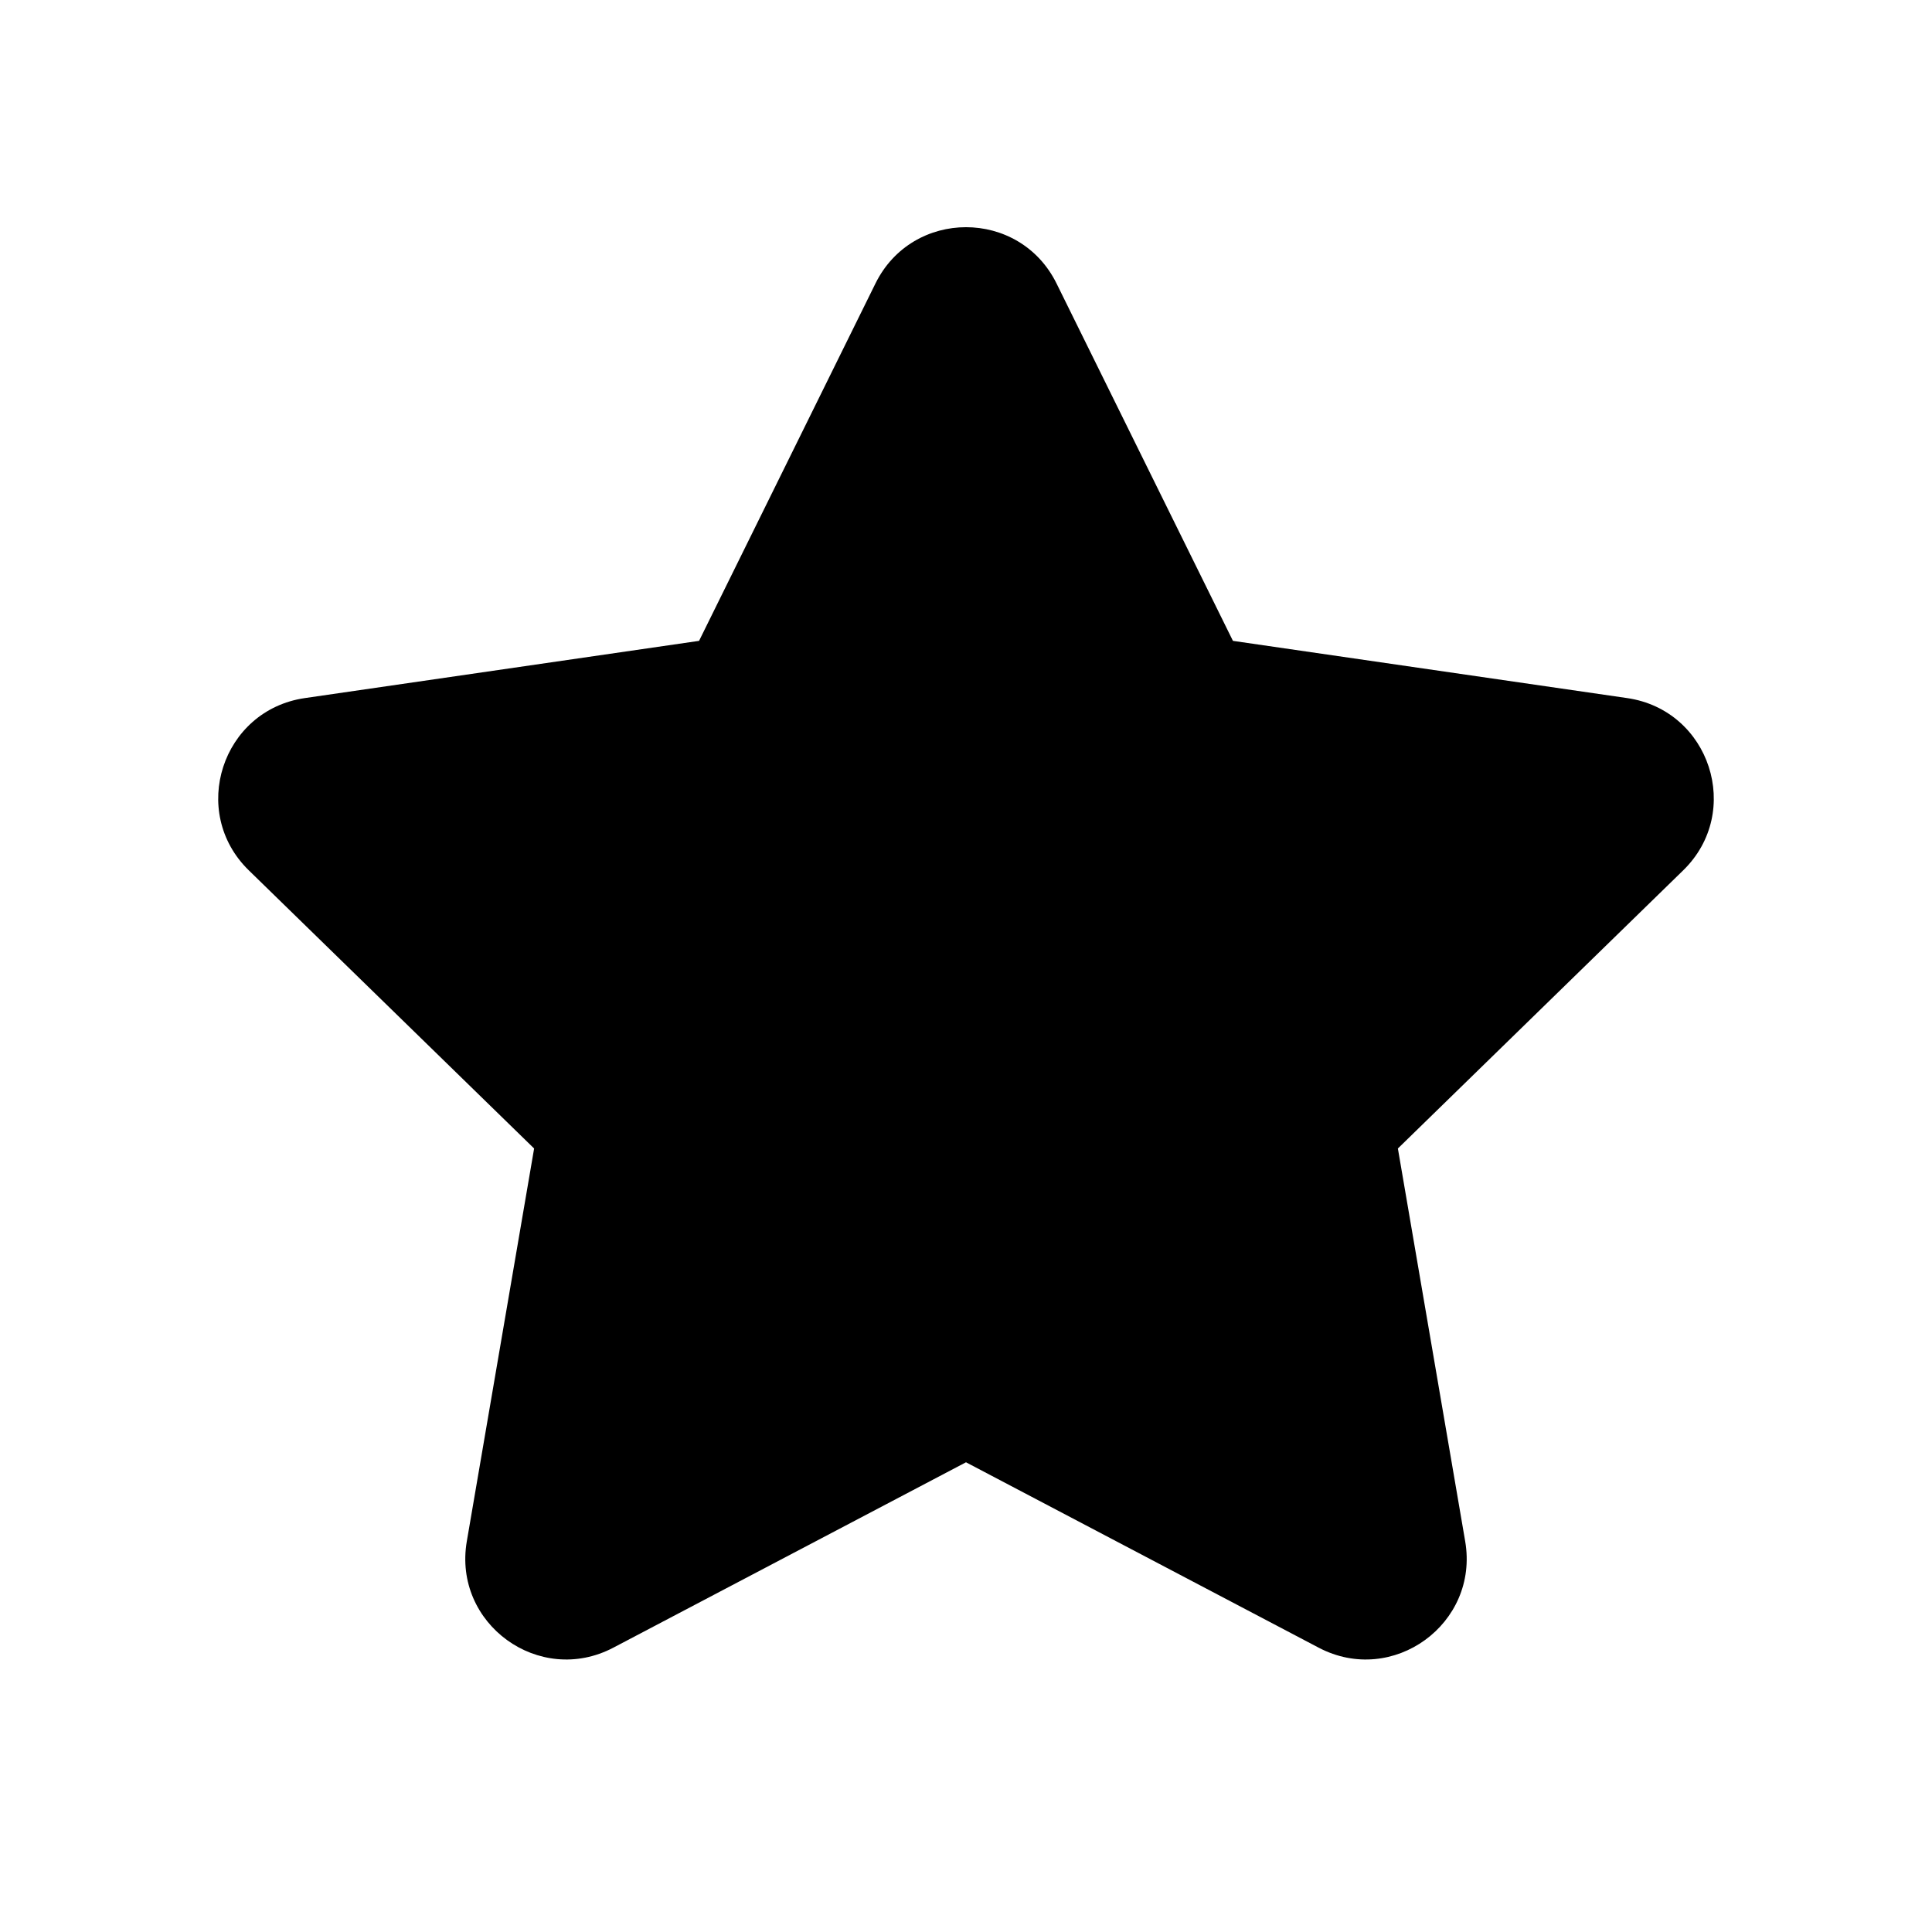
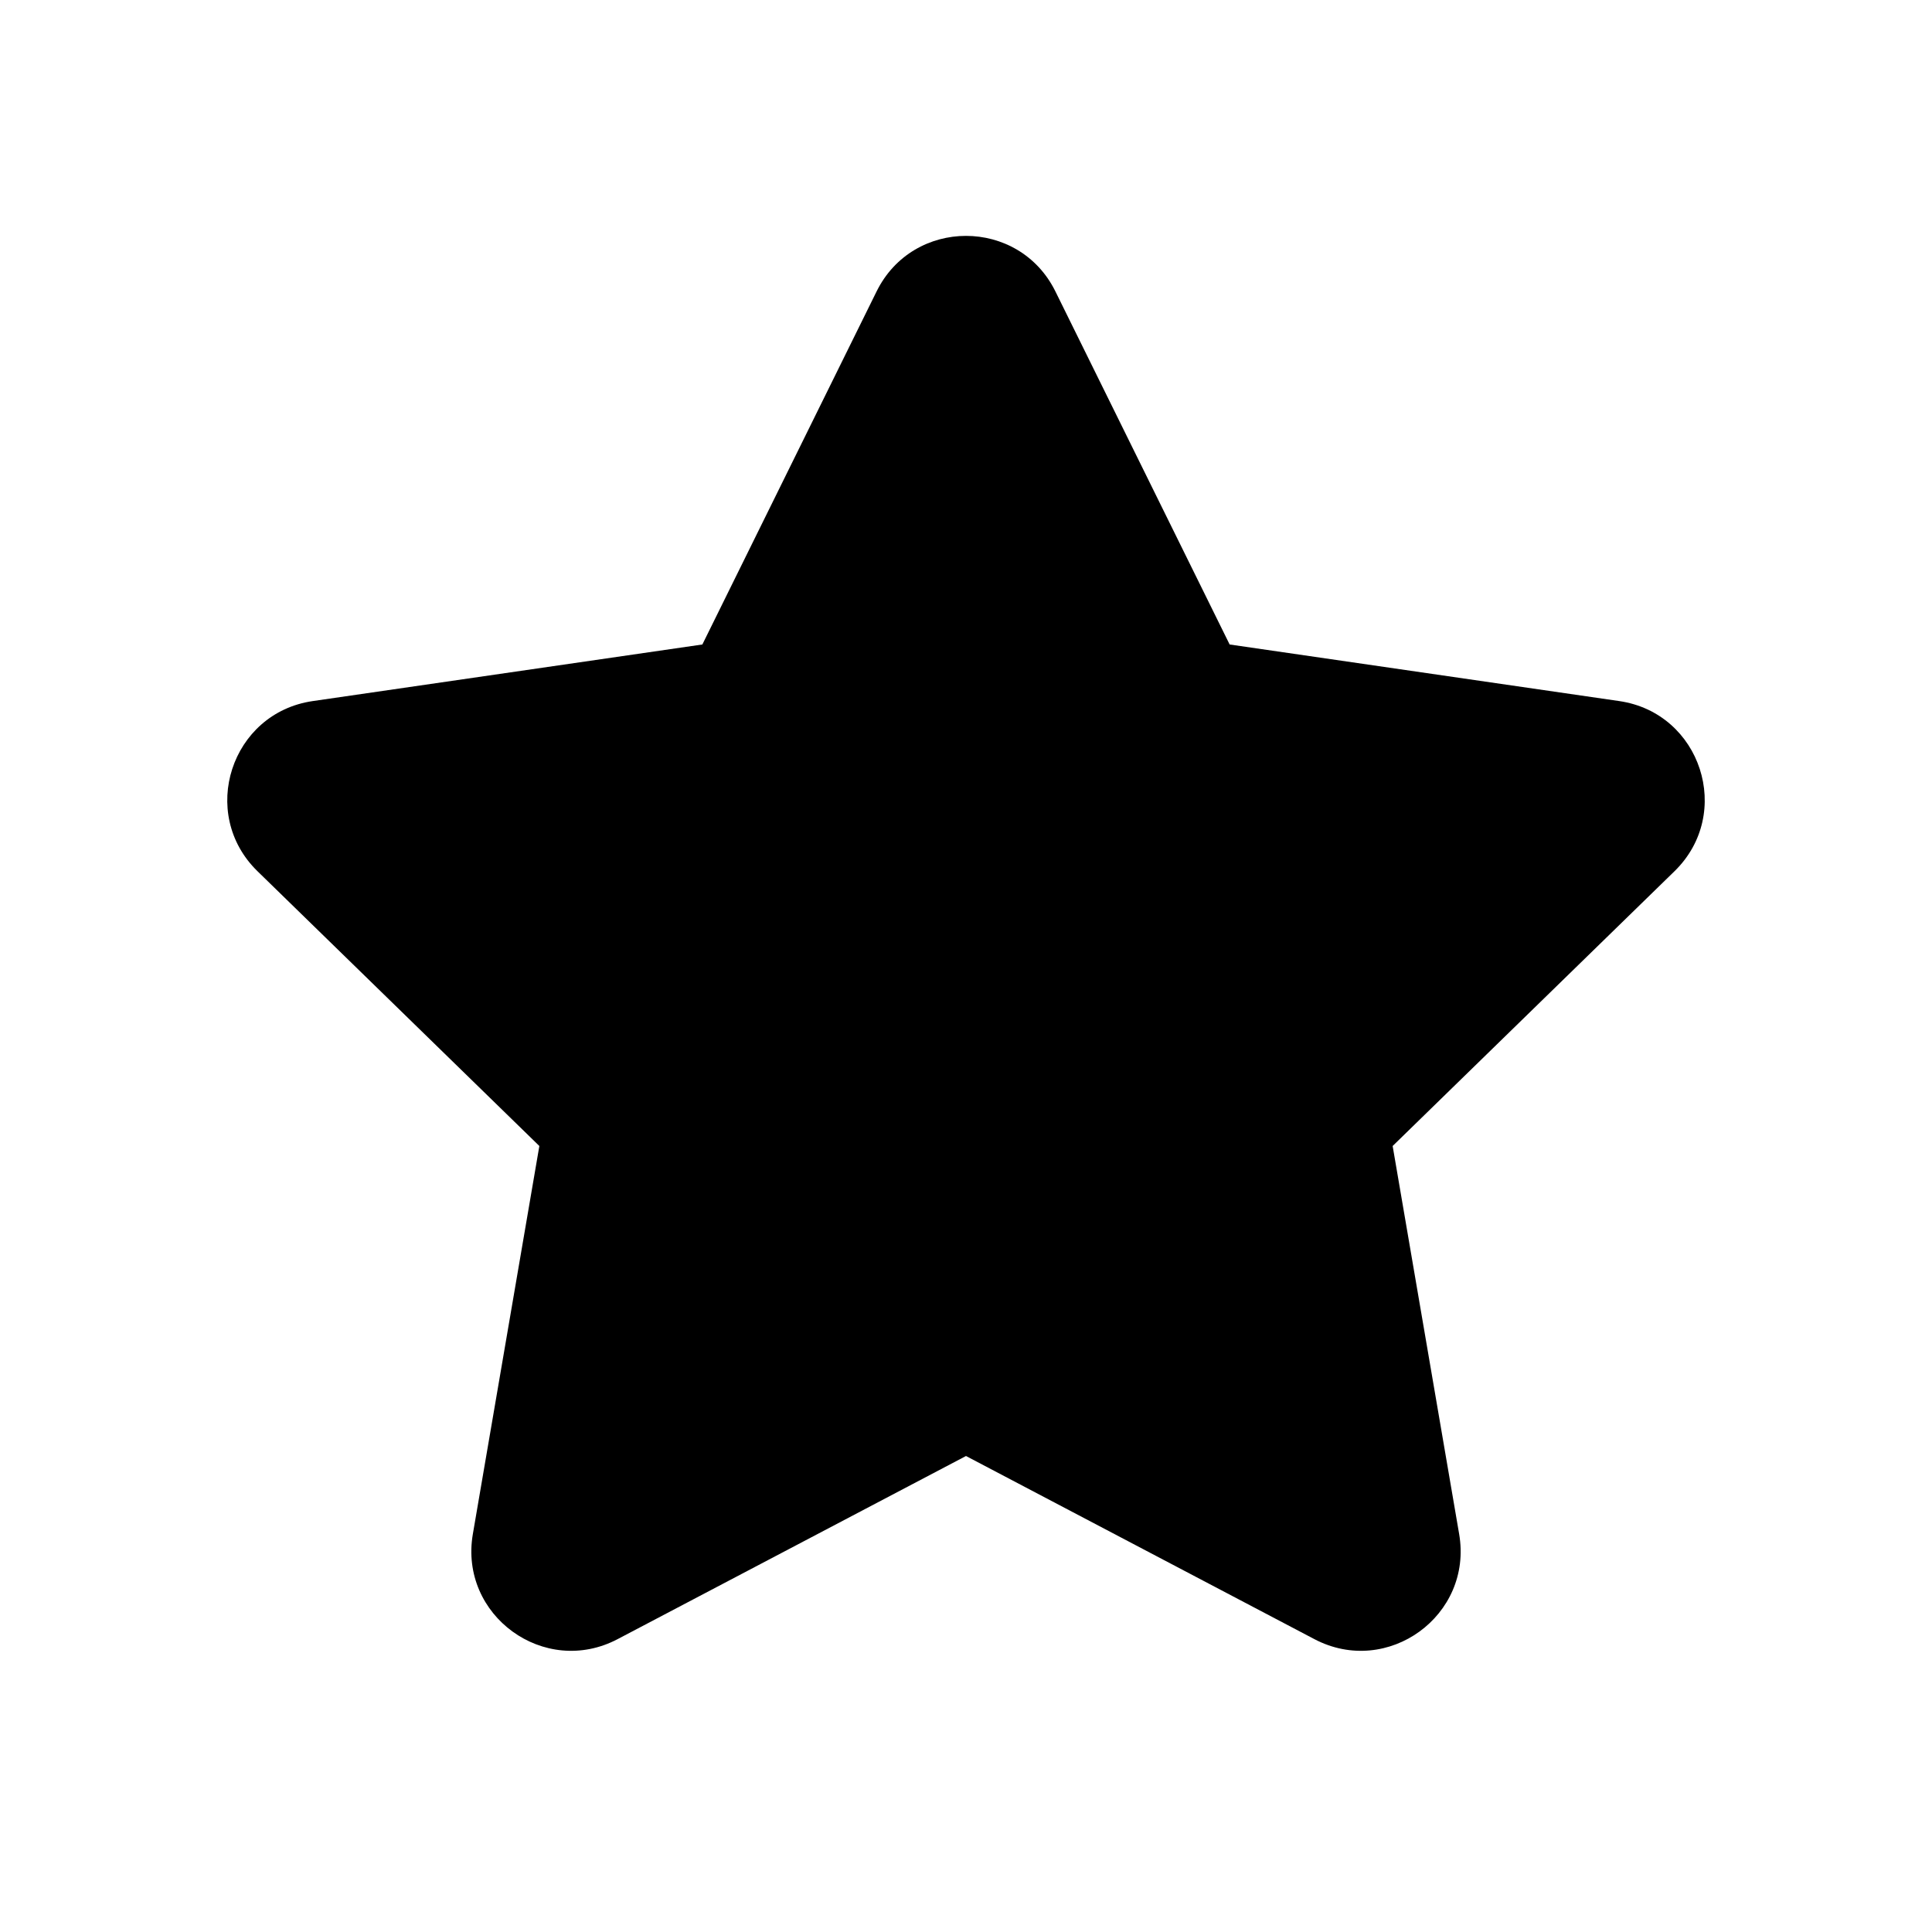
<svg xmlns="http://www.w3.org/2000/svg" width="24" height="24" viewBox="0 0 24 24">
-   <path d="M10.875 3.522C11.335 2.589 12.665 2.589 13.125 3.522L15.316 7.961L20.214 8.672C21.243 8.822 21.654 10.086 20.909 10.812L17.365 14.267L18.201 19.146C18.377 20.171 17.302 20.952 16.381 20.468L12 18.165L7.619 20.468C6.698 20.952 5.623 20.171 5.799 19.146L6.635 14.267L3.091 10.812C2.346 10.086 2.757 8.822 3.786 8.672L8.684 7.961L10.875 3.522Z" />
+   <path d="M10.889 3.621C11.343 2.7 12.657 2.7 13.111 3.621L15.275 8.006L20.115 8.709C21.131 8.857 21.537 10.106 20.801 10.823L17.3 14.236L18.126 19.056C18.3 20.068 17.238 20.84 16.328 20.362L12 18.087L7.672 20.362C6.763 20.84 5.7 20.068 5.874 19.056L6.7 14.236L3.199 10.823C2.463 10.106 2.869 8.857 3.885 8.709L8.725 8.006L10.889 3.621Z" />
</svg>
